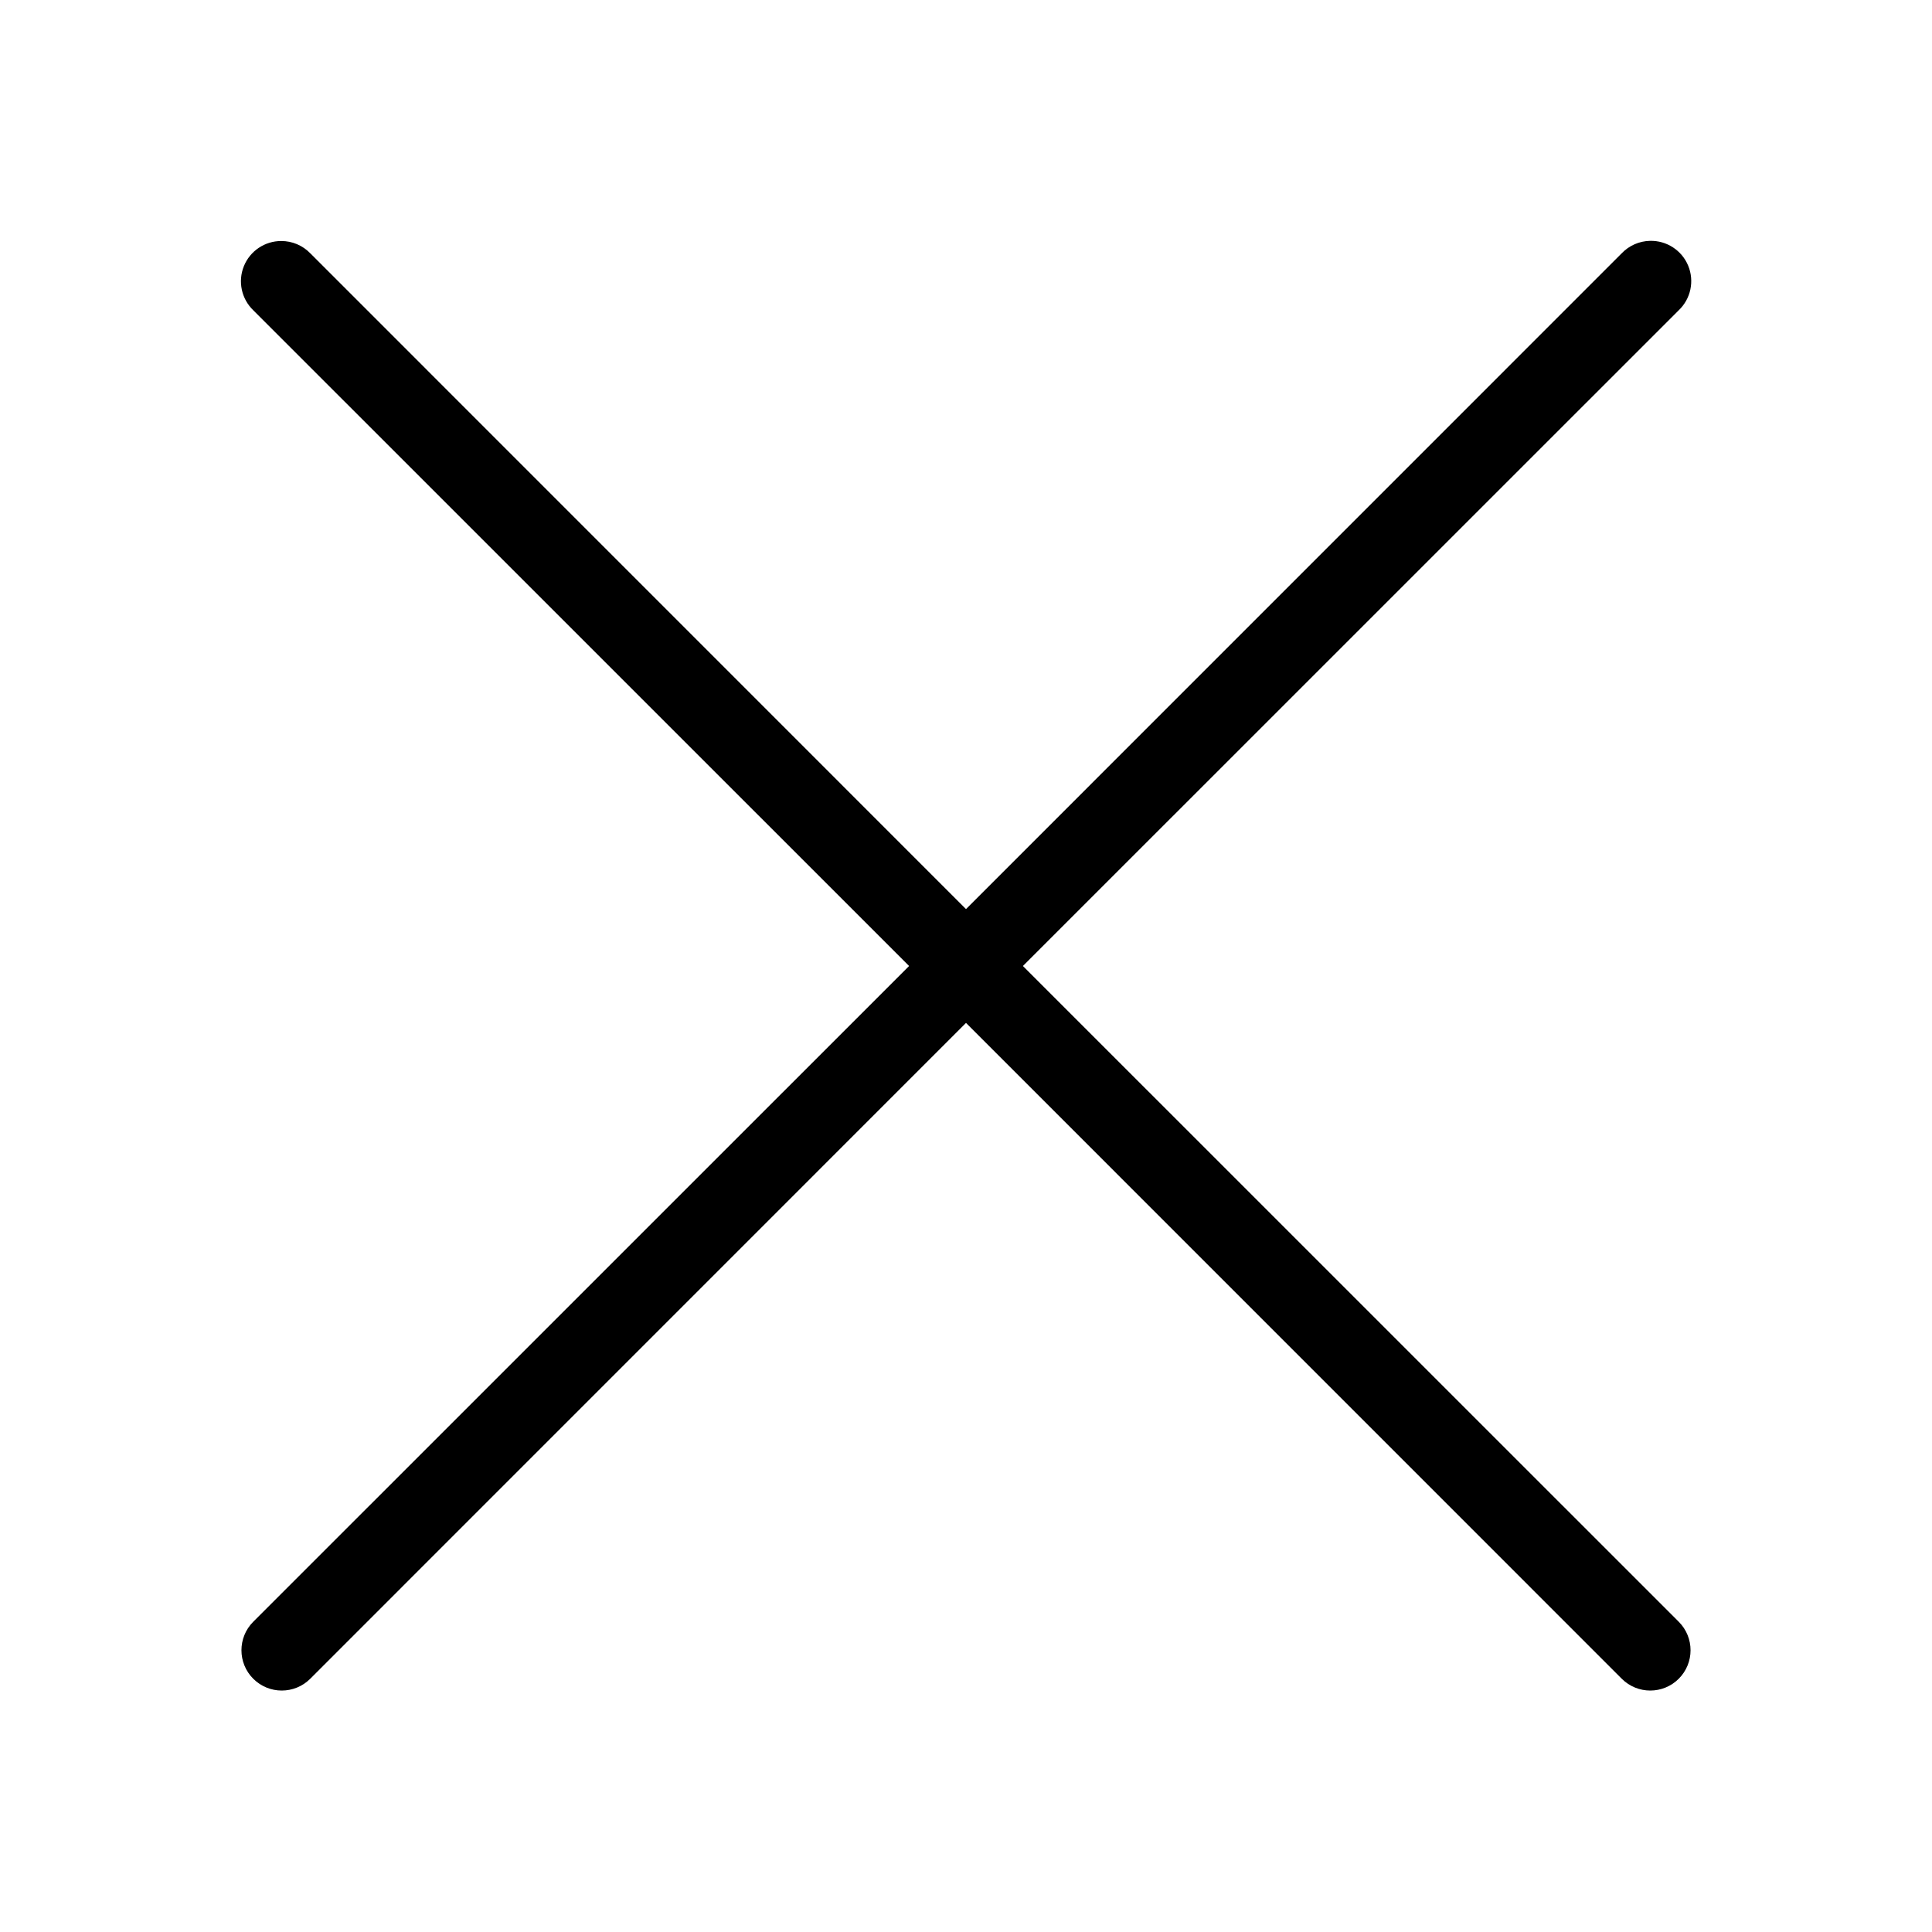
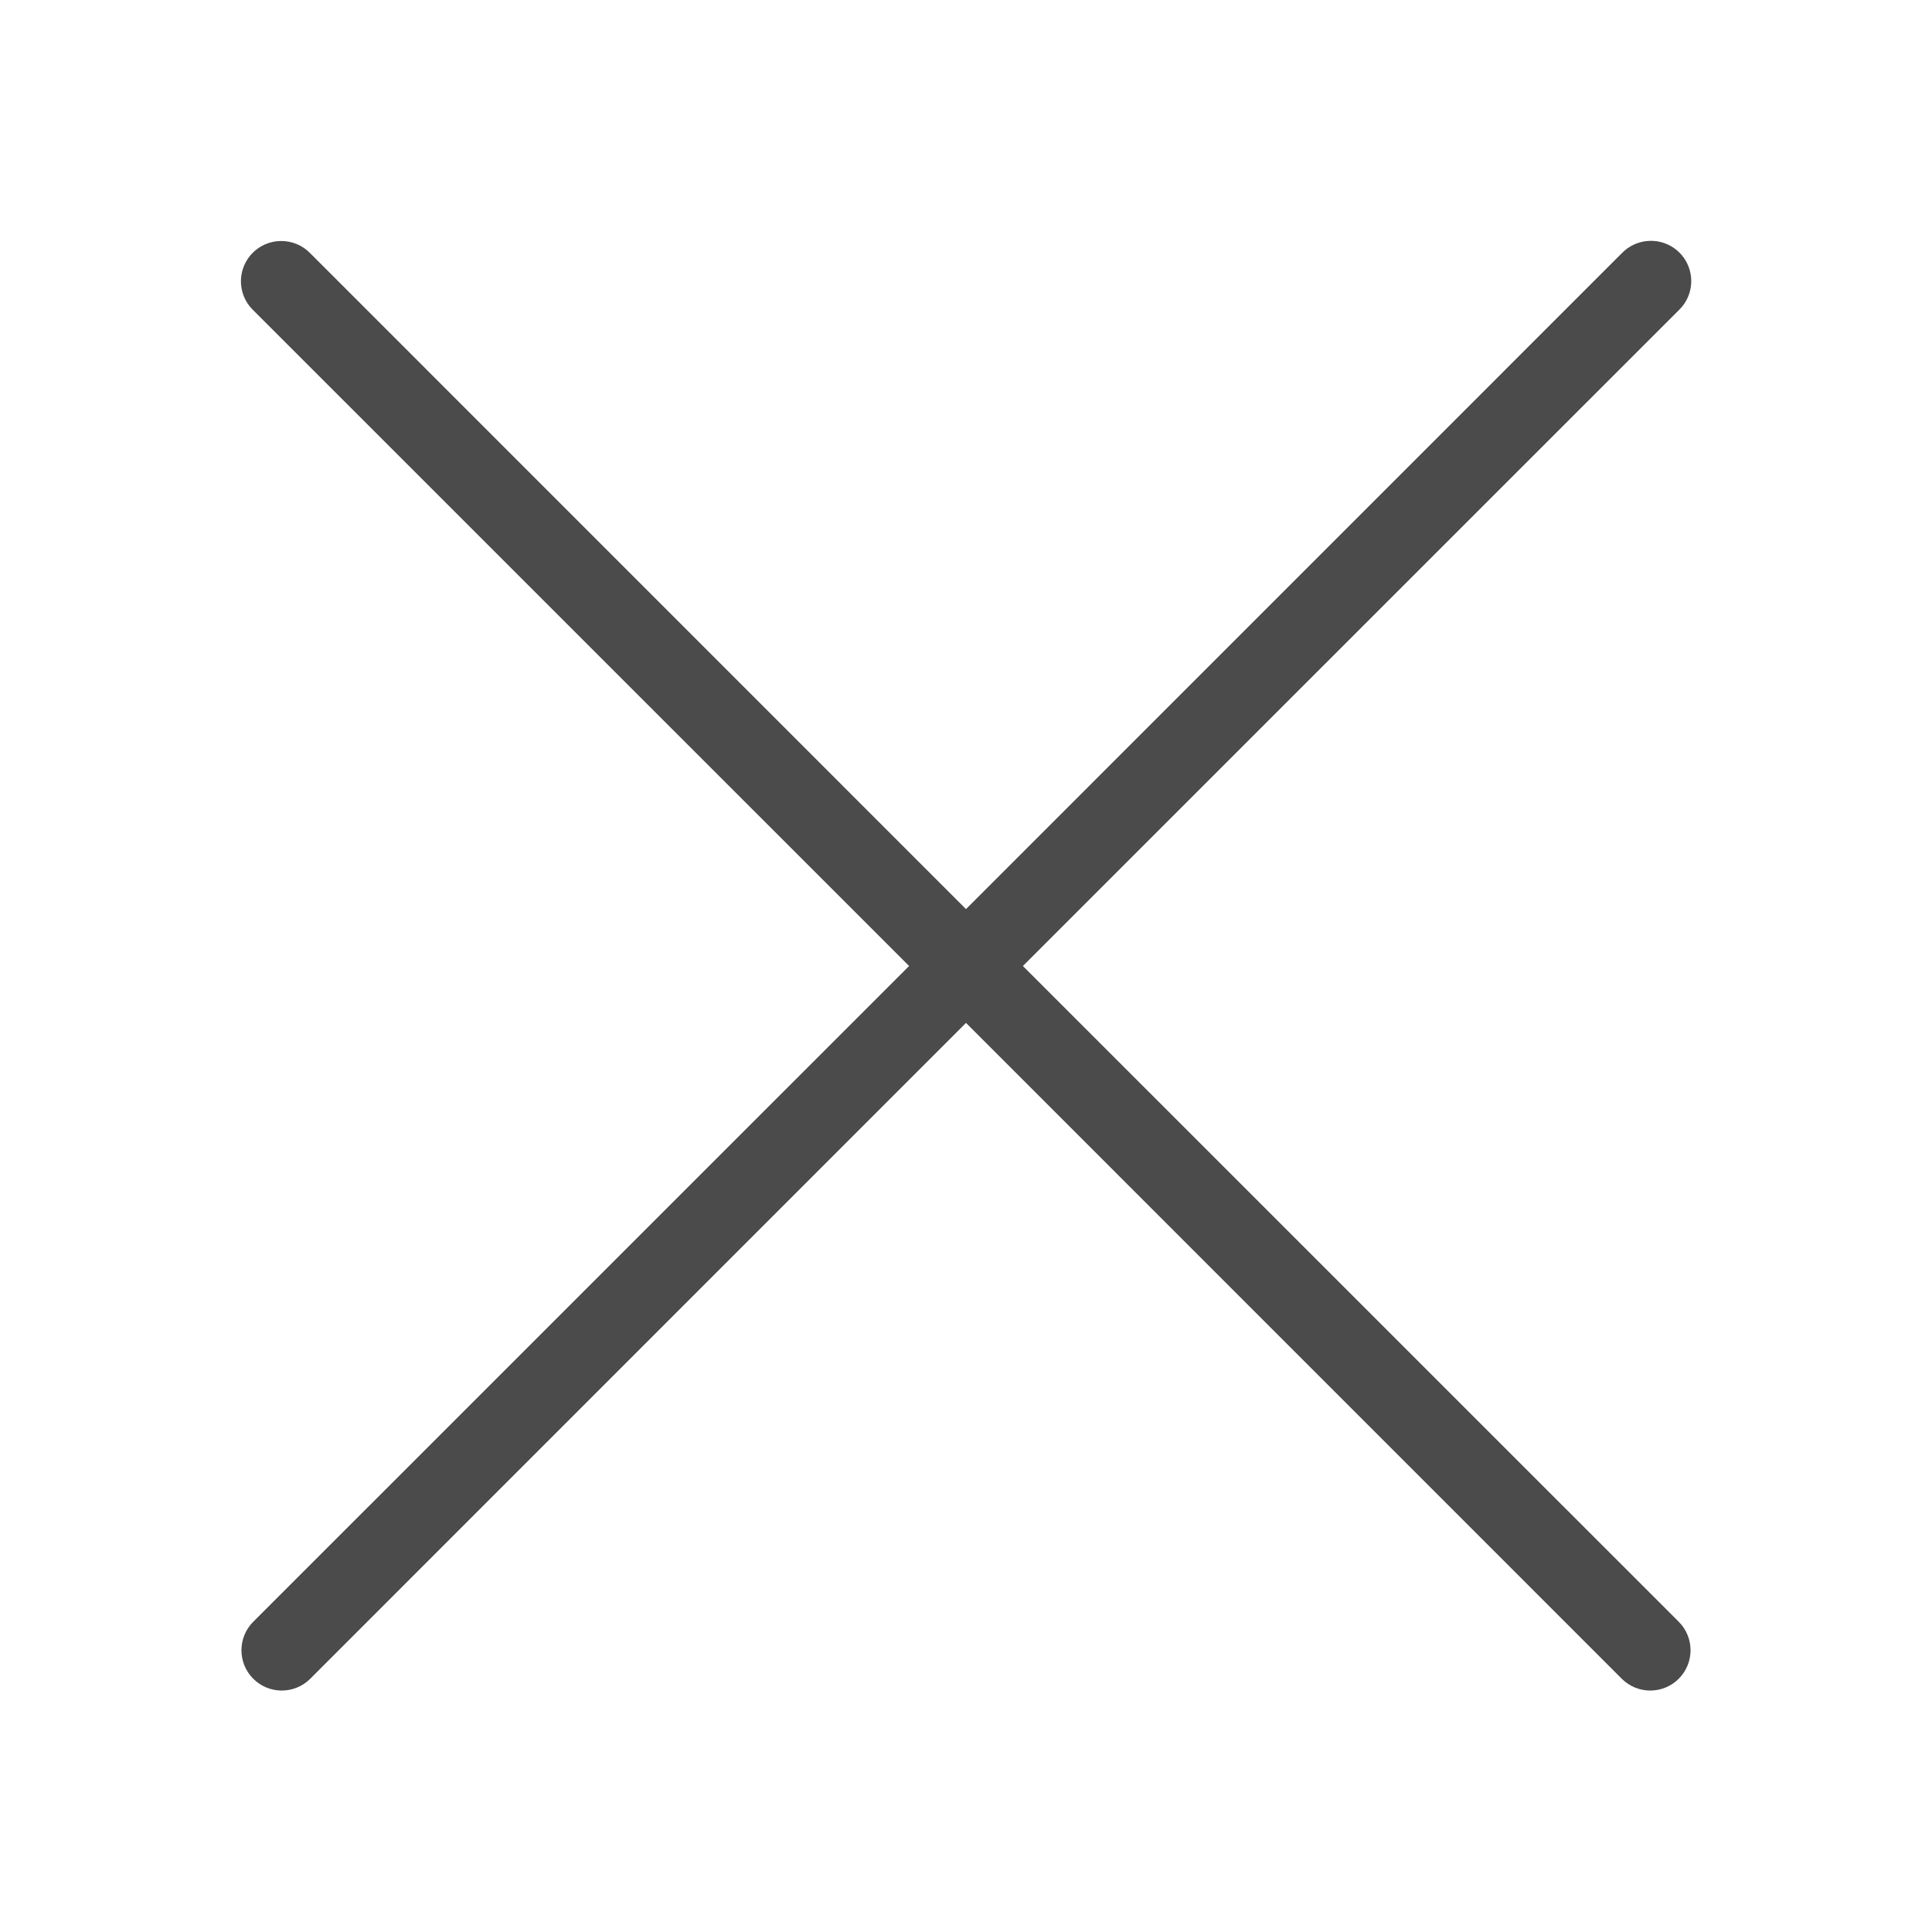
<svg xmlns="http://www.w3.org/2000/svg" viewBox="0 0 24 24" width="24px" height="24px">
-   <path d="M 20.496 2.992 A 0.5 0.5 0 0 0 20.146 3.146 L 12 11.293 L 3.854 3.146 A 0.5 0.5 0 0 0 3.494 2.994 A 0.5 0.5 0 0 0 3.146 3.854 L 11.293 12 L 3.146 20.146 A 0.5 0.5 0 1 0 3.854 20.854 L 12 12.707 L 20.146 20.854 A 0.5 0.5 0 1 0 20.854 20.146 L 12.707 12 L 20.854 3.854 A 0.5 0.5 0 0 0 20.496 2.992 z" />
+   <path fill="#4B4B4B" d="M 20.496 2.992 A 0.5 0.5 0 0 0 20.146 3.146 L 12 11.293 L 3.854 3.146 A 0.5 0.5 0 0 0 3.494 2.994 A 0.5 0.5 0 0 0 3.146 3.854 L 11.293 12 L 3.146 20.146 A 0.5 0.5 0 1 0 3.854 20.854 L 12 12.707 L 20.146 20.854 A 0.5 0.5 0 1 0 20.854 20.146 L 12.707 12 L 20.854 3.854 A 0.5 0.5 0 0 0 20.496 2.992 z" />
</svg>
